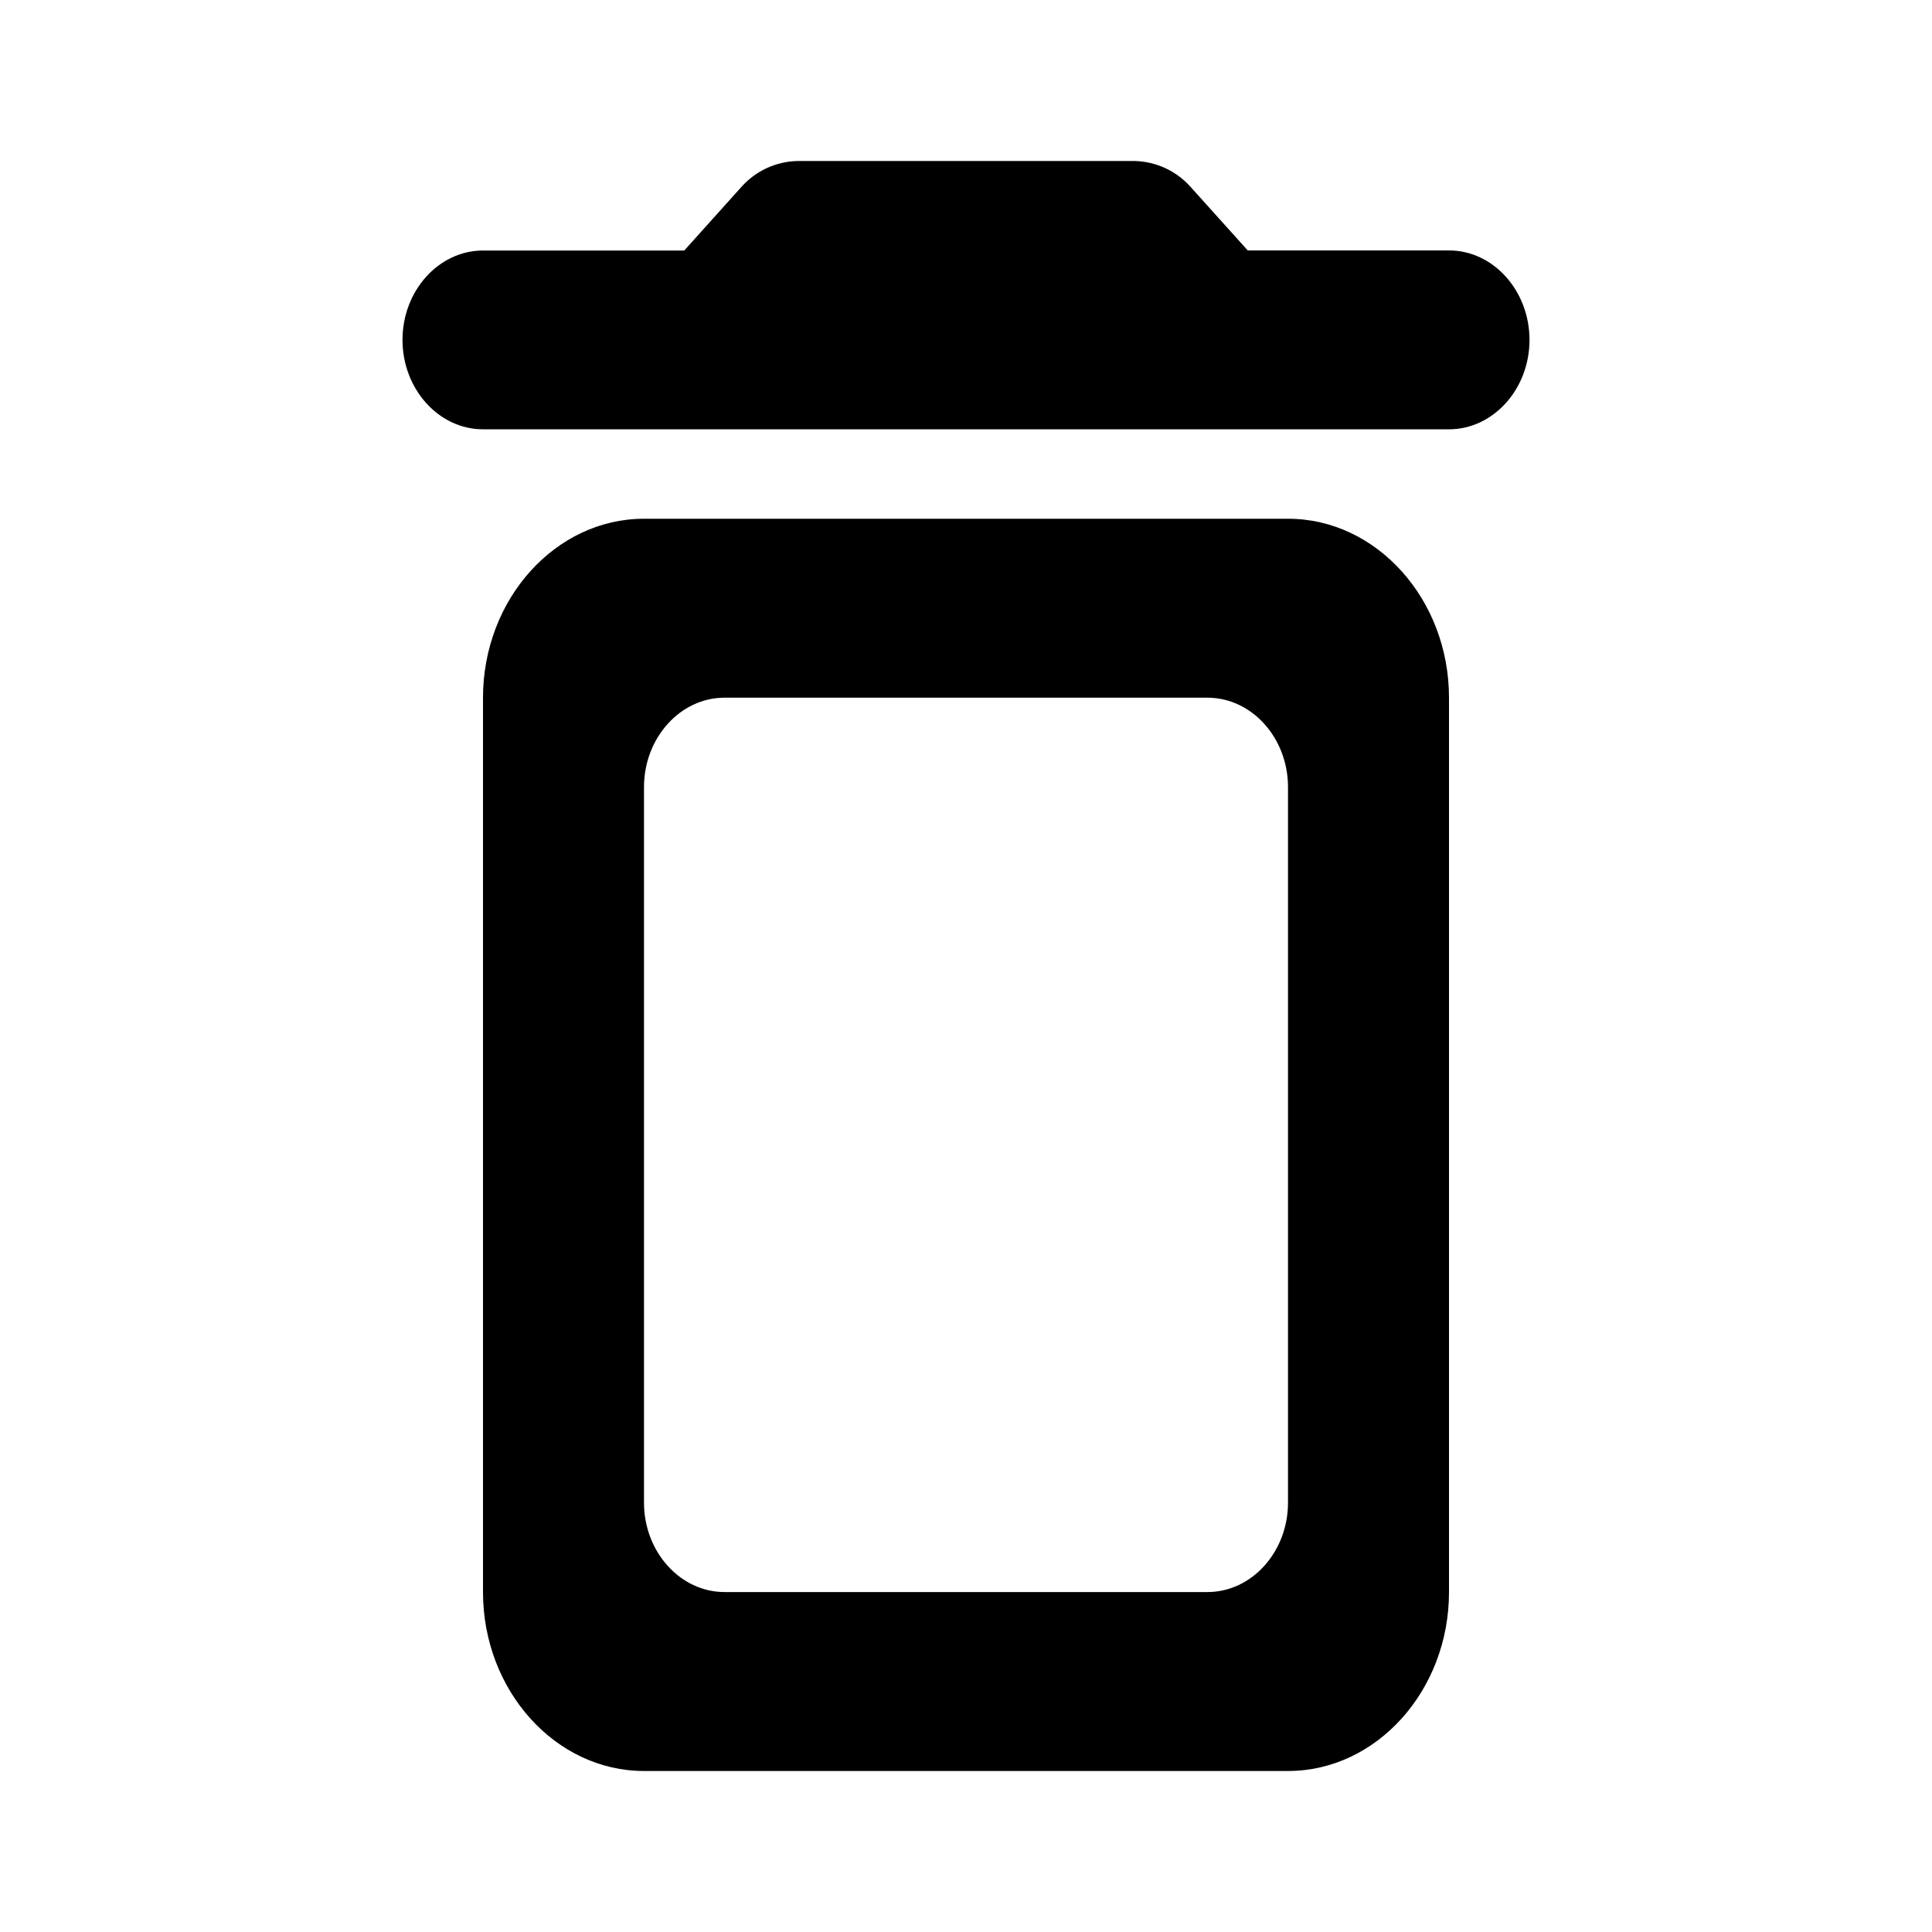
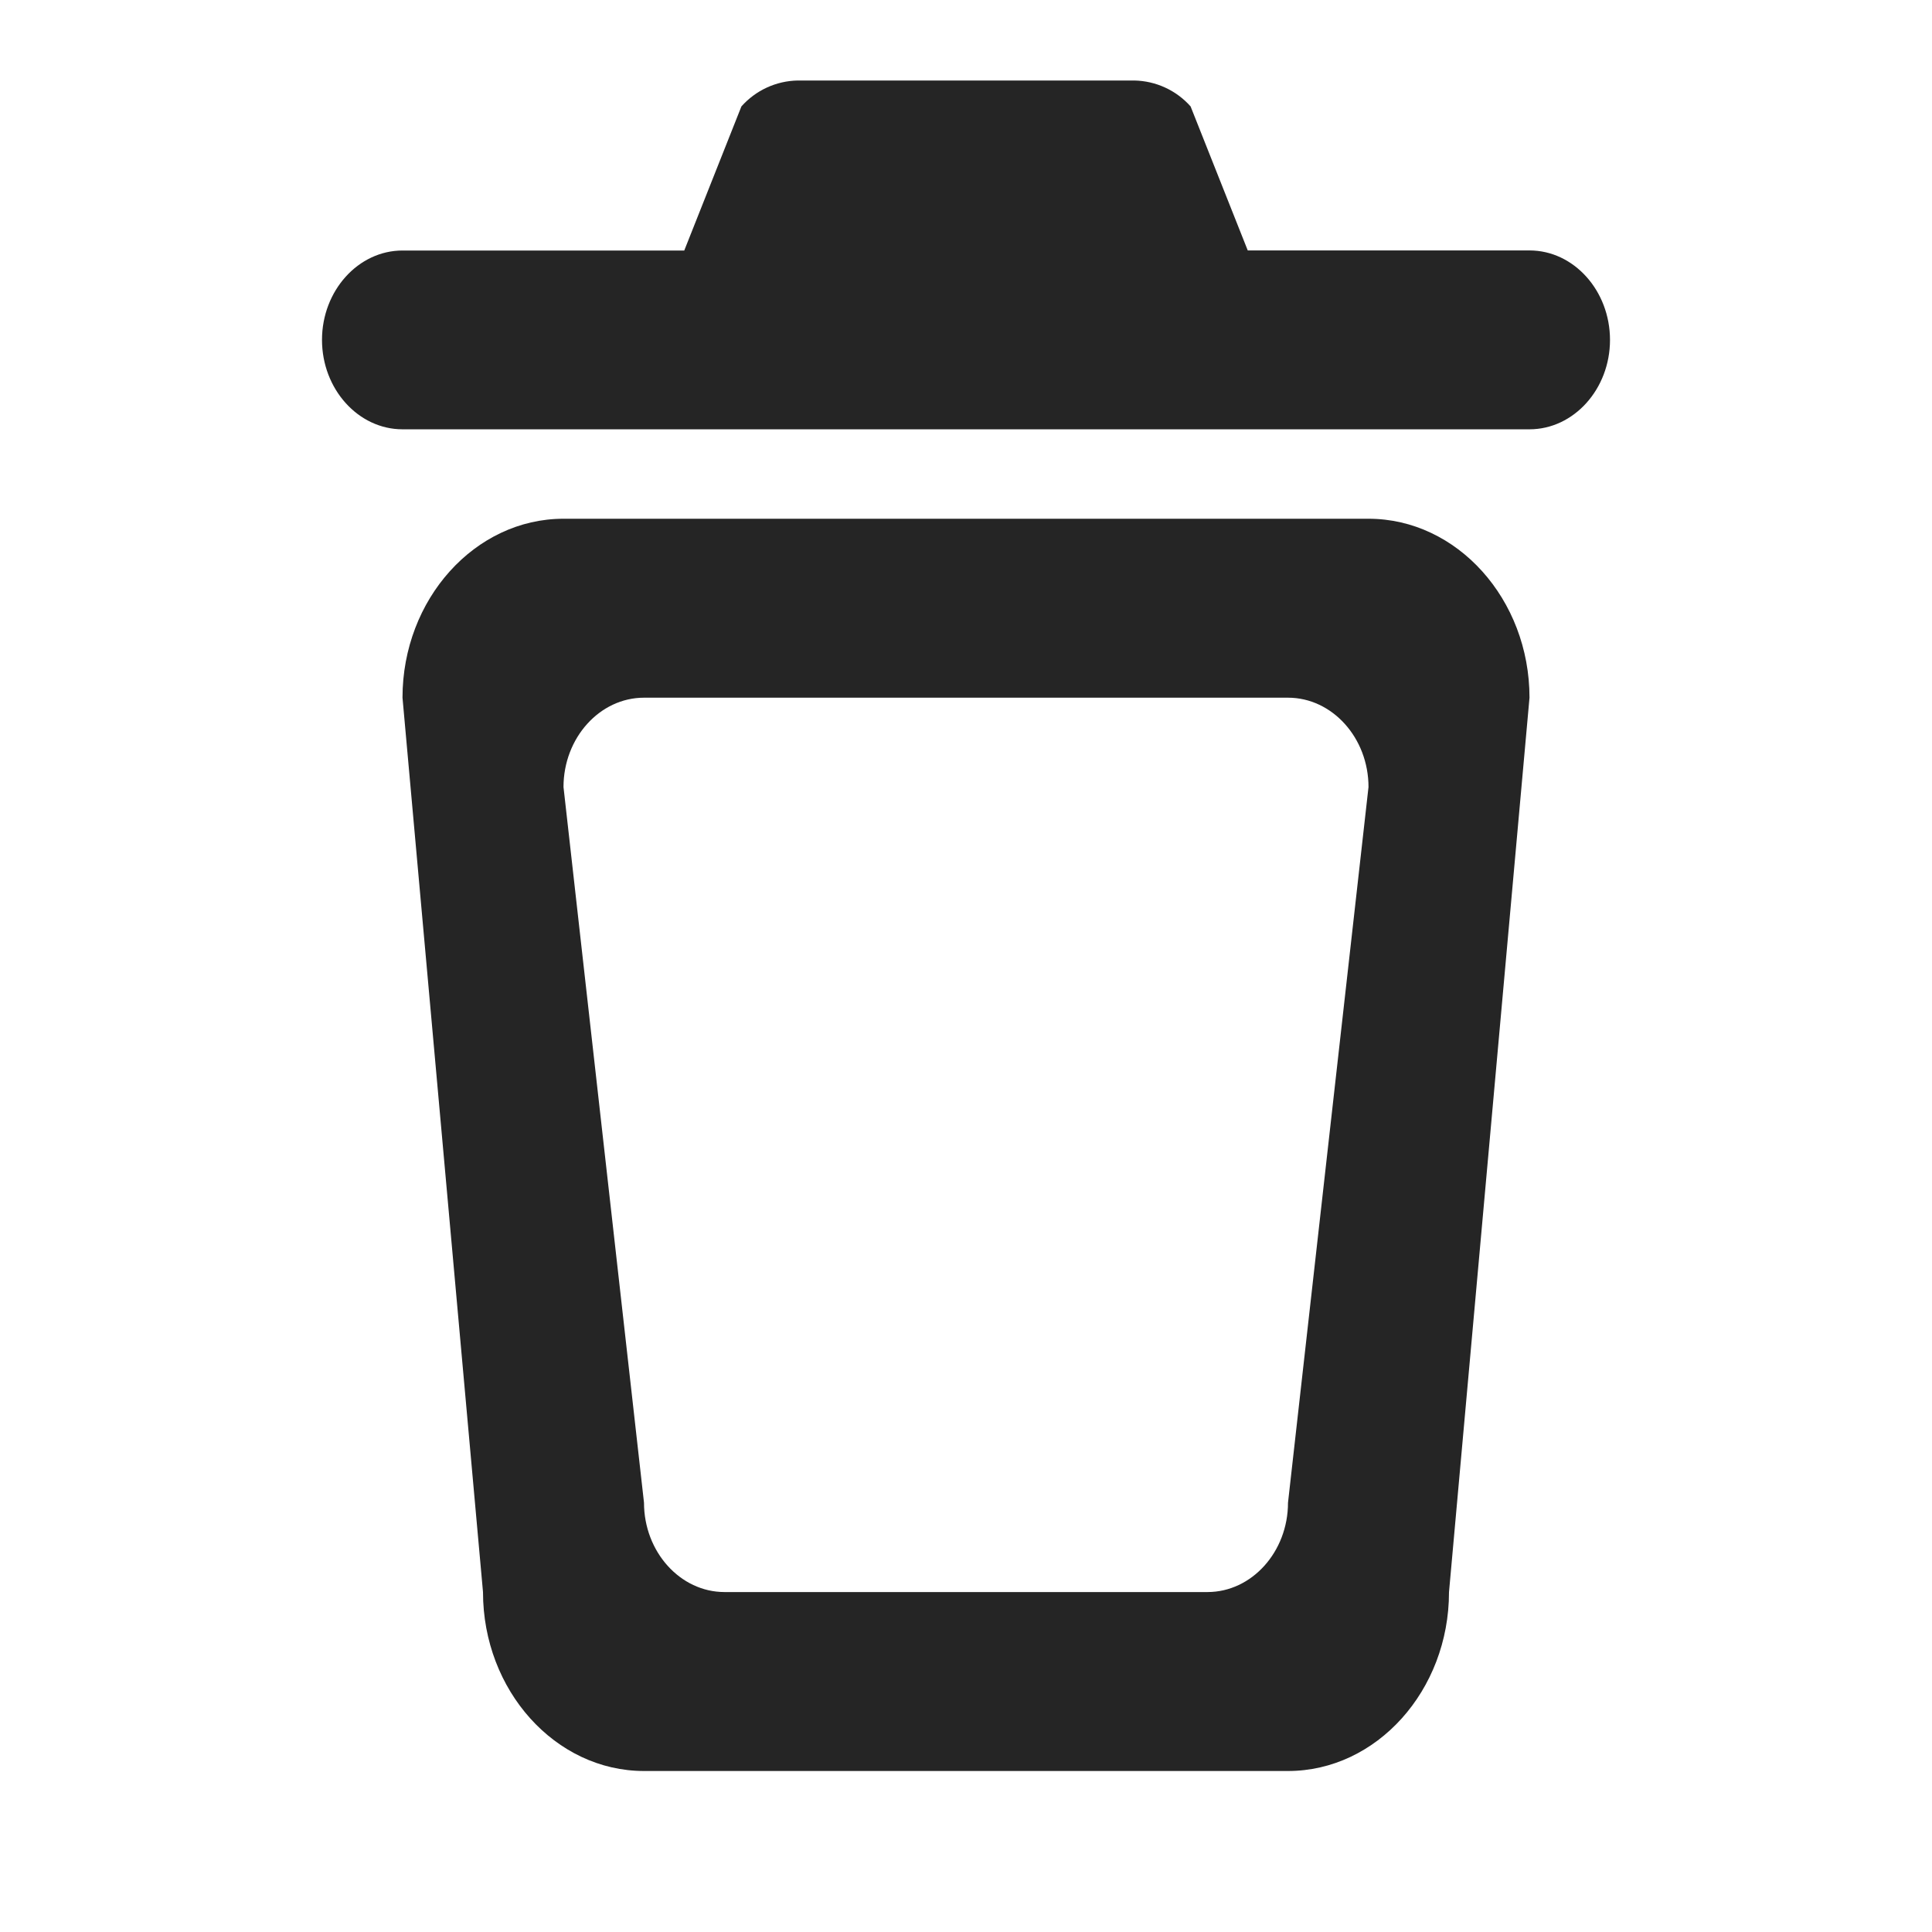
- <svg xmlns="http://www.w3.org/2000/svg" width="24" height="24">
-   <path d="M6 19.778C6 21 6.9 22 8 22h8c1.1 0 2-1 2-2.222V8.667c0-1.223-.9-2.223-2-2.223H8c-1.1 0-2 1-2 2.223v11.11ZM9 8.667h6c.55 0 1 .5 1 1.11v8.89c0 .61-.45 1.11-1 1.11H9c-.55 0-1-.5-1-1.11v-8.89c0-.61.45-1.11 1-1.11Zm6.5-5.556-.71-.789a.96.96 0 0 0-.7-.322H9.91a.96.96 0 0 0-.7.322l-.71.79H6c-.55 0-1 .5-1 1.11 0 .611.45 1.111 1 1.111h12c.55 0 1-.5 1-1.11 0-.612-.45-1.112-1-1.112h-2.5Z" />
+ <svg xmlns="http://www.w3.org/2000/svg" width="24" height="24" fill="none">
+   <path fill="#252525" d="M6 19.778C6 21 6.9 22 8 22h8c1.1 0 2-1 2-2.222l1-11.111c0-1.223-.9-2.223-2-2.223H7c-1.1 0-2 1-2 2.223l1 11.11ZM8 8.667h8c.55 0 1 .5 1 1.11l-1 8.89c0 .61-.45 1.11-1 1.11H9c-.55 0-1-.5-1-1.11l-1-8.89c0-.61.45-1.11 1-1.11Zm7.5-5.556-.71-1.789a.96.96 0 0 0-.7-.322H9.91a.96.96 0 0 0-.7.322l-.71 1.79H5c-.55 0-1 .5-1 1.11 0 .611.45 1.111 1 1.111h14c.55 0 1-.5 1-1.11 0-.612-.45-1.112-1-1.112h-3.5Z" />
</svg>
